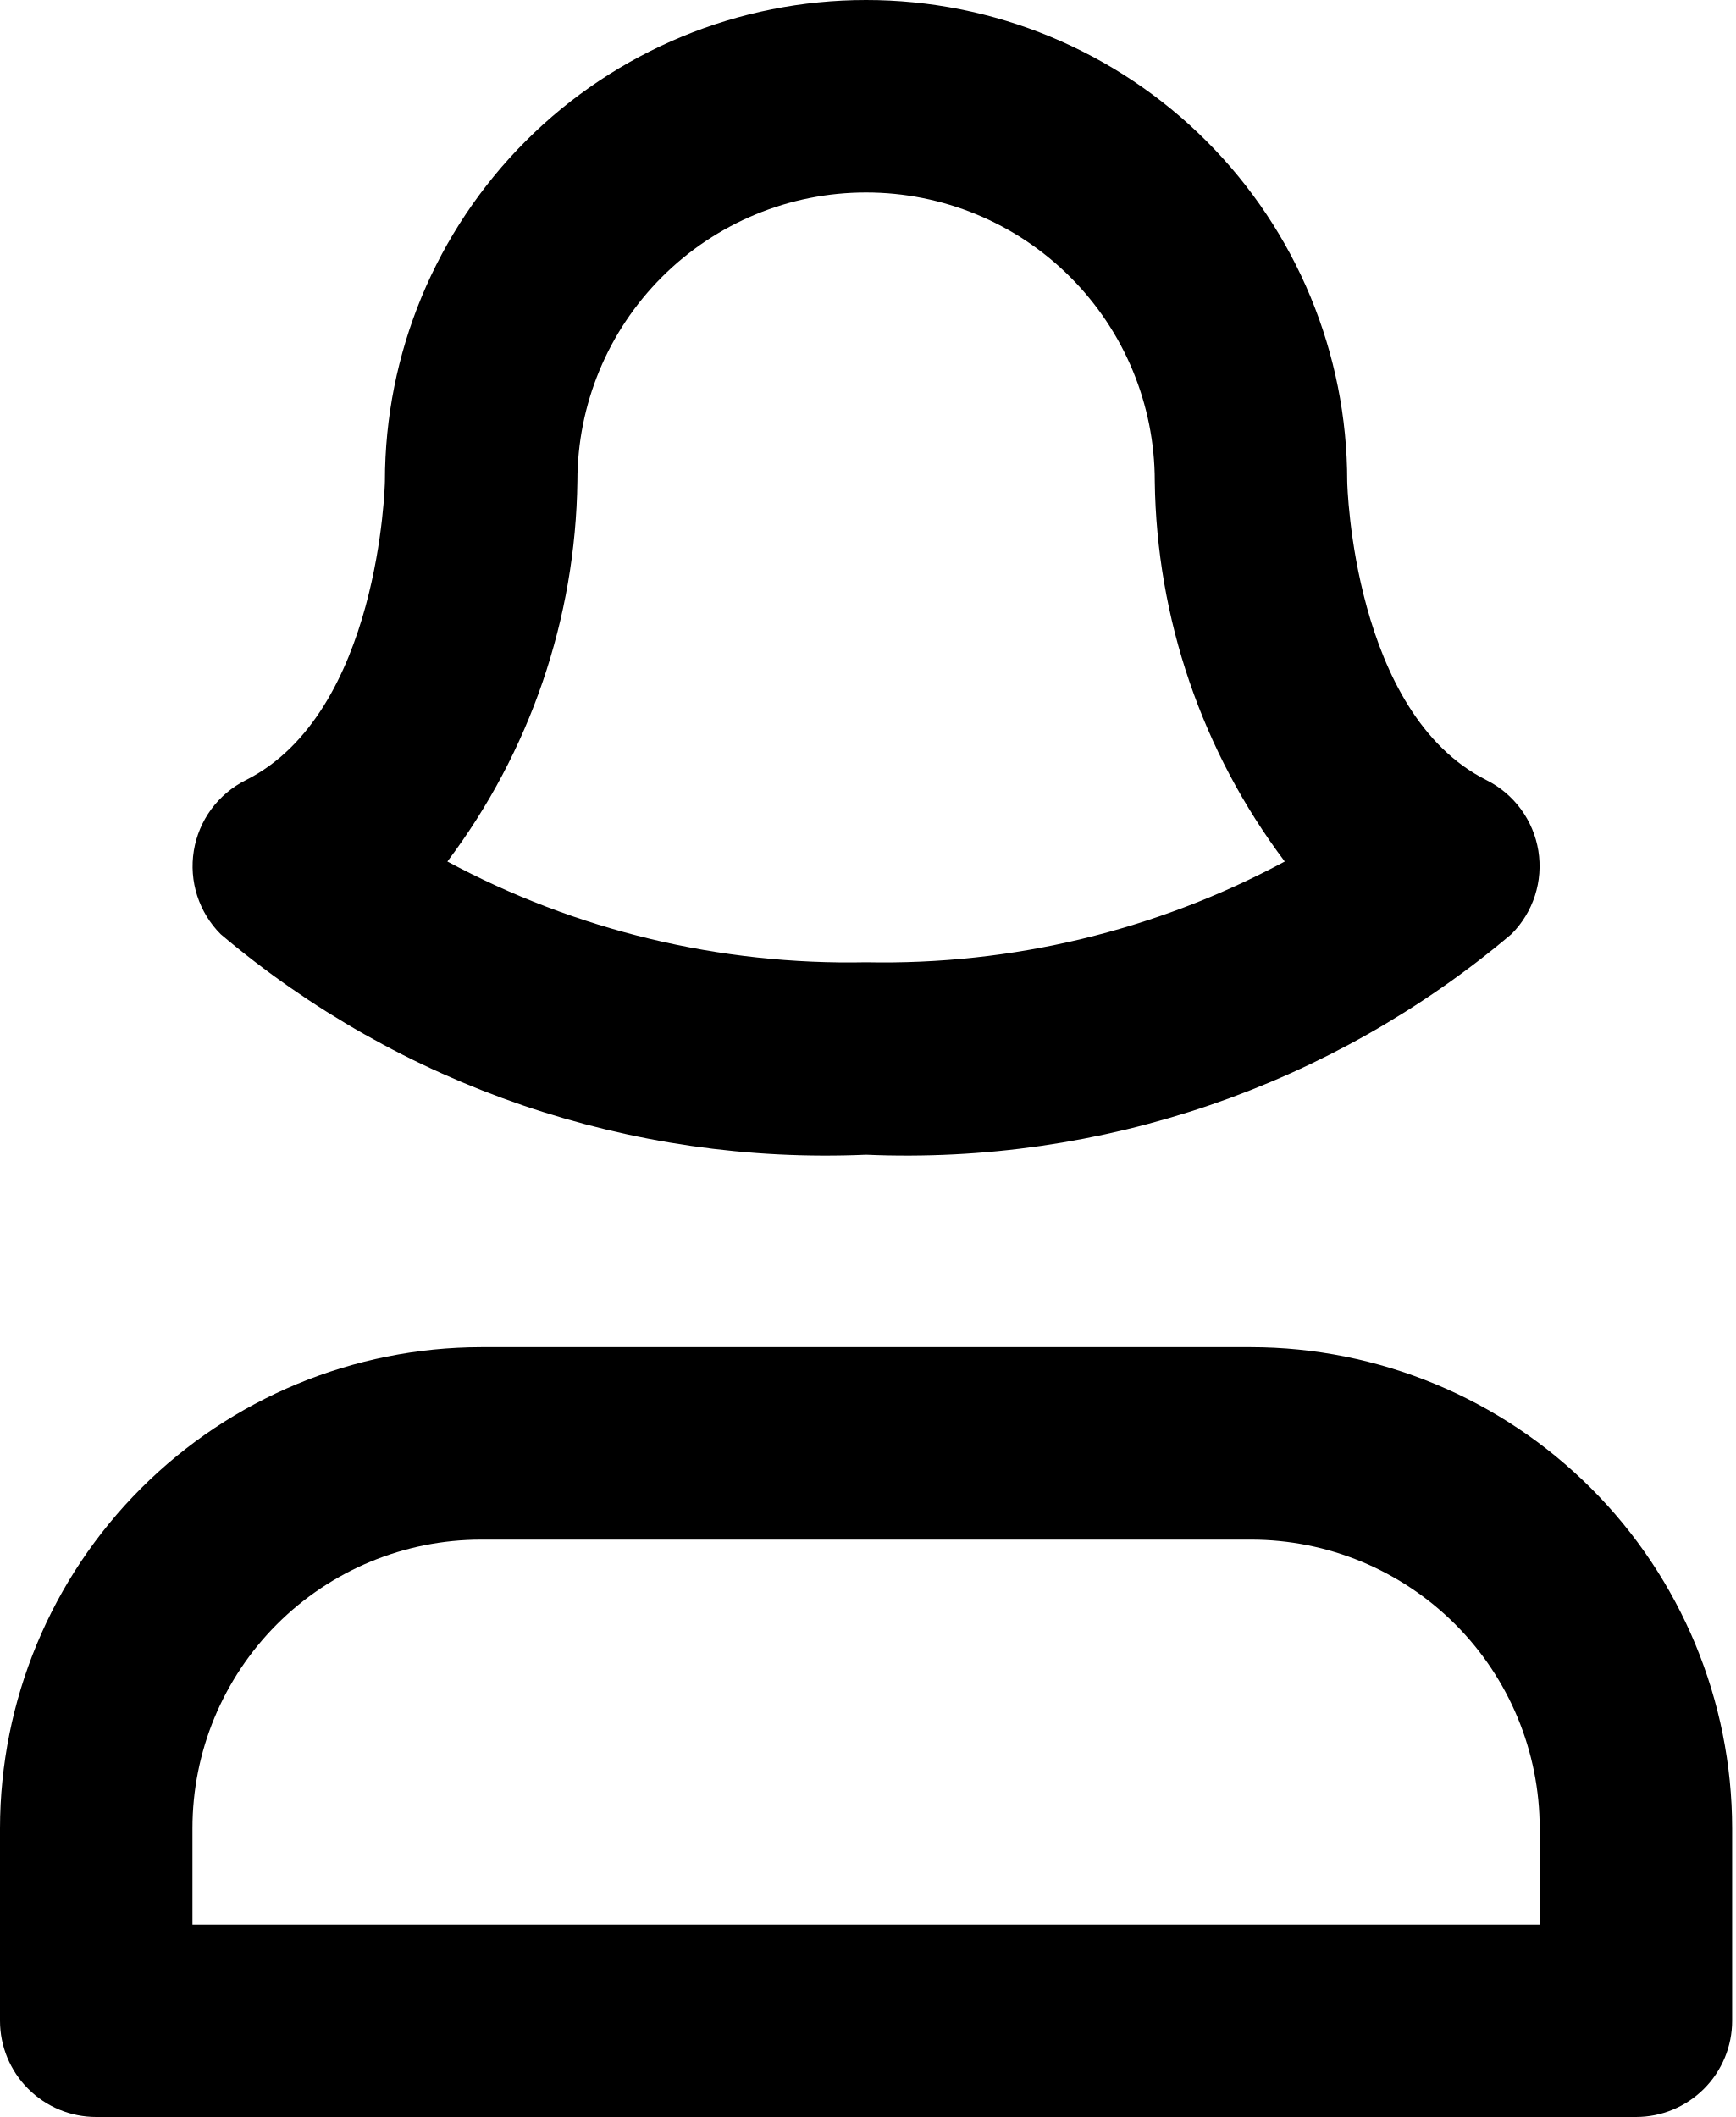
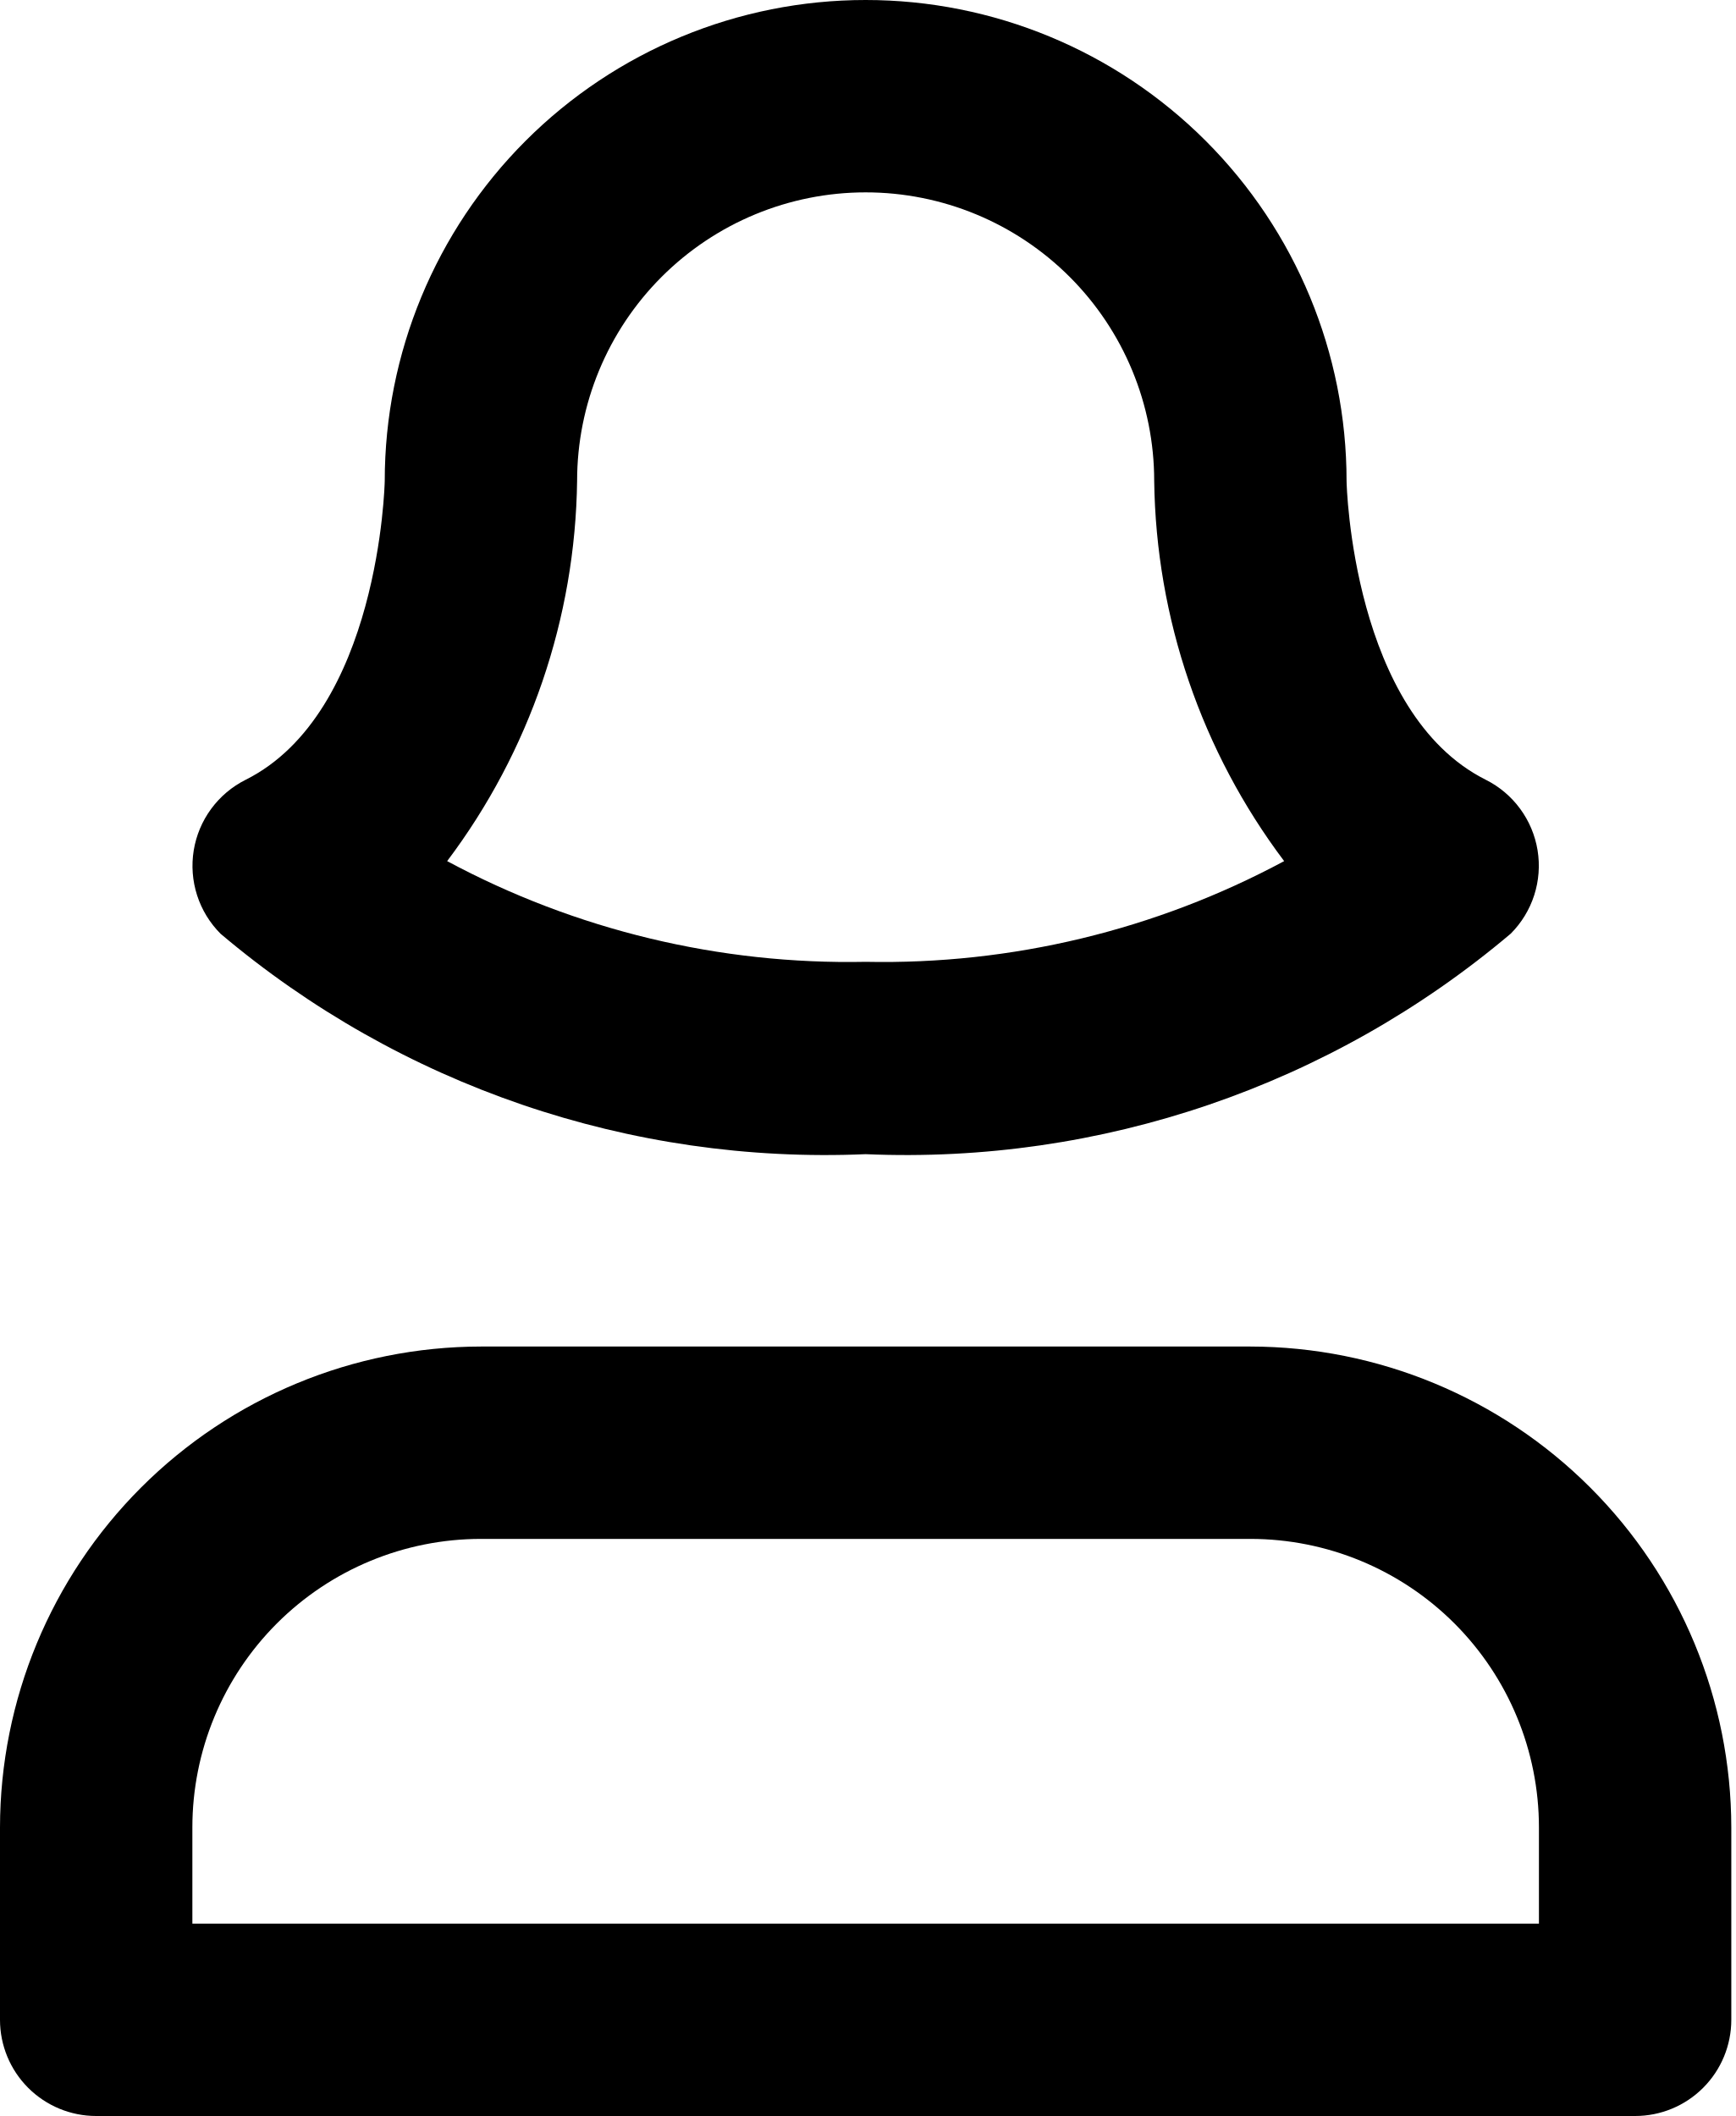
- <svg xmlns="http://www.w3.org/2000/svg" width="123" height="150" viewBox="0 0 123 150" fill="none">
-   <path d="M88.636 95.454H34.091C25.053 95.465 16.388 99.061 9.997 105.451C3.606 111.842 0.011 120.507 0 129.545V143.182C0 144.99 0.718 146.724 1.997 148.003C3.276 149.282 5.01 150 6.818 150H115.909C117.717 150 119.452 149.282 120.73 148.003C122.009 146.724 122.727 144.99 122.727 143.182V129.545C122.716 120.507 119.121 111.842 112.73 105.451C106.339 99.061 97.674 95.465 88.636 95.454ZM109.091 136.364H13.636V129.545C13.636 124.121 15.791 118.918 19.627 115.082C23.463 111.246 28.666 109.091 34.091 109.091H88.636C94.061 109.091 99.264 111.246 103.1 115.082C106.936 118.918 109.091 124.121 109.091 129.545V136.364ZM107.093 66.184C107.855 65.42 108.424 64.486 108.755 63.459C109.086 62.432 109.168 61.341 108.995 60.276C108.822 59.212 108.398 58.203 107.76 57.334C107.121 56.464 106.285 55.758 105.32 55.275C95.884 50.543 95.454 34.425 95.454 34.091C95.455 25.049 91.863 16.378 85.47 9.985C79.076 3.592 70.405 0 61.364 0C52.322 0 43.651 3.592 37.258 9.985C30.864 16.378 27.273 25.049 27.273 34.091C27.273 34.255 26.898 50.536 17.407 55.282C16.442 55.765 15.606 56.471 14.968 57.34C14.329 58.21 13.906 59.218 13.733 60.283C13.559 61.348 13.642 62.439 13.972 63.466C14.303 64.493 14.872 65.427 15.634 66.191C28.372 76.961 44.698 82.54 61.364 81.818C78.03 82.538 94.356 76.957 107.093 66.184ZM40.909 34.091C40.909 28.666 43.064 23.463 46.9 19.627C50.736 15.791 55.939 13.636 61.364 13.636C66.788 13.636 71.991 15.791 75.827 19.627C79.663 23.463 81.818 28.666 81.818 34.091C81.945 43.826 85.172 53.267 91.029 61.043C81.92 65.935 71.702 68.394 61.364 68.182C51.026 68.394 40.808 65.935 31.698 61.043C37.555 53.267 40.782 43.826 40.909 34.091Z" fill="black" />
+ <svg xmlns="http://www.w3.org/2000/svg" width="73" height="89" viewBox="0 0 73 89" fill="none">
+   <path d="M52.591 56.636H20.227C14.865 56.643 9.723 58.776 5.932 62.568C2.14 66.36 0.006 71.501 0 76.864V84.954C0 86.028 0.426 87.056 1.185 87.815C1.944 88.574 2.973 89 4.045 89H68.773C69.846 89 70.875 88.574 71.633 87.815C72.392 87.056 72.818 86.028 72.818 84.954V76.864C72.812 71.501 70.679 66.36 66.887 62.568C63.095 58.776 57.953 56.643 52.591 56.636ZM64.727 80.909H8.091V76.864C8.091 73.645 9.37 70.558 11.646 68.282C13.922 66.006 17.009 64.727 20.227 64.727H52.591C55.81 64.727 58.897 66.006 61.173 68.282C63.449 70.558 64.727 73.645 64.727 76.864V80.909ZM63.542 39.269C63.994 38.816 64.332 38.262 64.528 37.653C64.724 37.043 64.773 36.396 64.67 35.764C64.567 35.132 64.316 34.534 63.937 34.018C63.558 33.502 63.062 33.083 62.49 32.797C56.891 29.989 56.636 20.425 56.636 20.227C56.636 14.863 54.505 9.718 50.712 5.924C46.919 2.131 41.774 0 36.409 0C31.044 0 25.9 2.131 22.106 5.924C18.313 9.718 16.182 14.863 16.182 20.227C16.182 20.324 15.959 29.985 10.328 32.8C9.756 33.087 9.26 33.506 8.881 34.022C8.502 34.538 8.251 35.136 8.148 35.768C8.045 36.4 8.094 37.047 8.29 37.657C8.486 38.266 8.824 38.82 9.276 39.273C16.834 45.664 26.521 48.974 36.409 48.545C46.298 48.973 55.985 45.661 63.542 39.269ZM24.273 20.227C24.273 17.009 25.551 13.922 27.827 11.646C30.103 9.37 33.19 8.091 36.409 8.091C39.628 8.091 42.715 9.37 44.991 11.646C47.267 13.922 48.545 17.009 48.545 20.227C48.621 26.003 50.535 31.605 54.011 36.219C48.606 39.121 42.543 40.58 36.409 40.455C30.275 40.58 24.213 39.121 18.807 36.219C22.283 31.605 24.197 26.003 24.273 20.227Z" fill="black" />
</svg>
